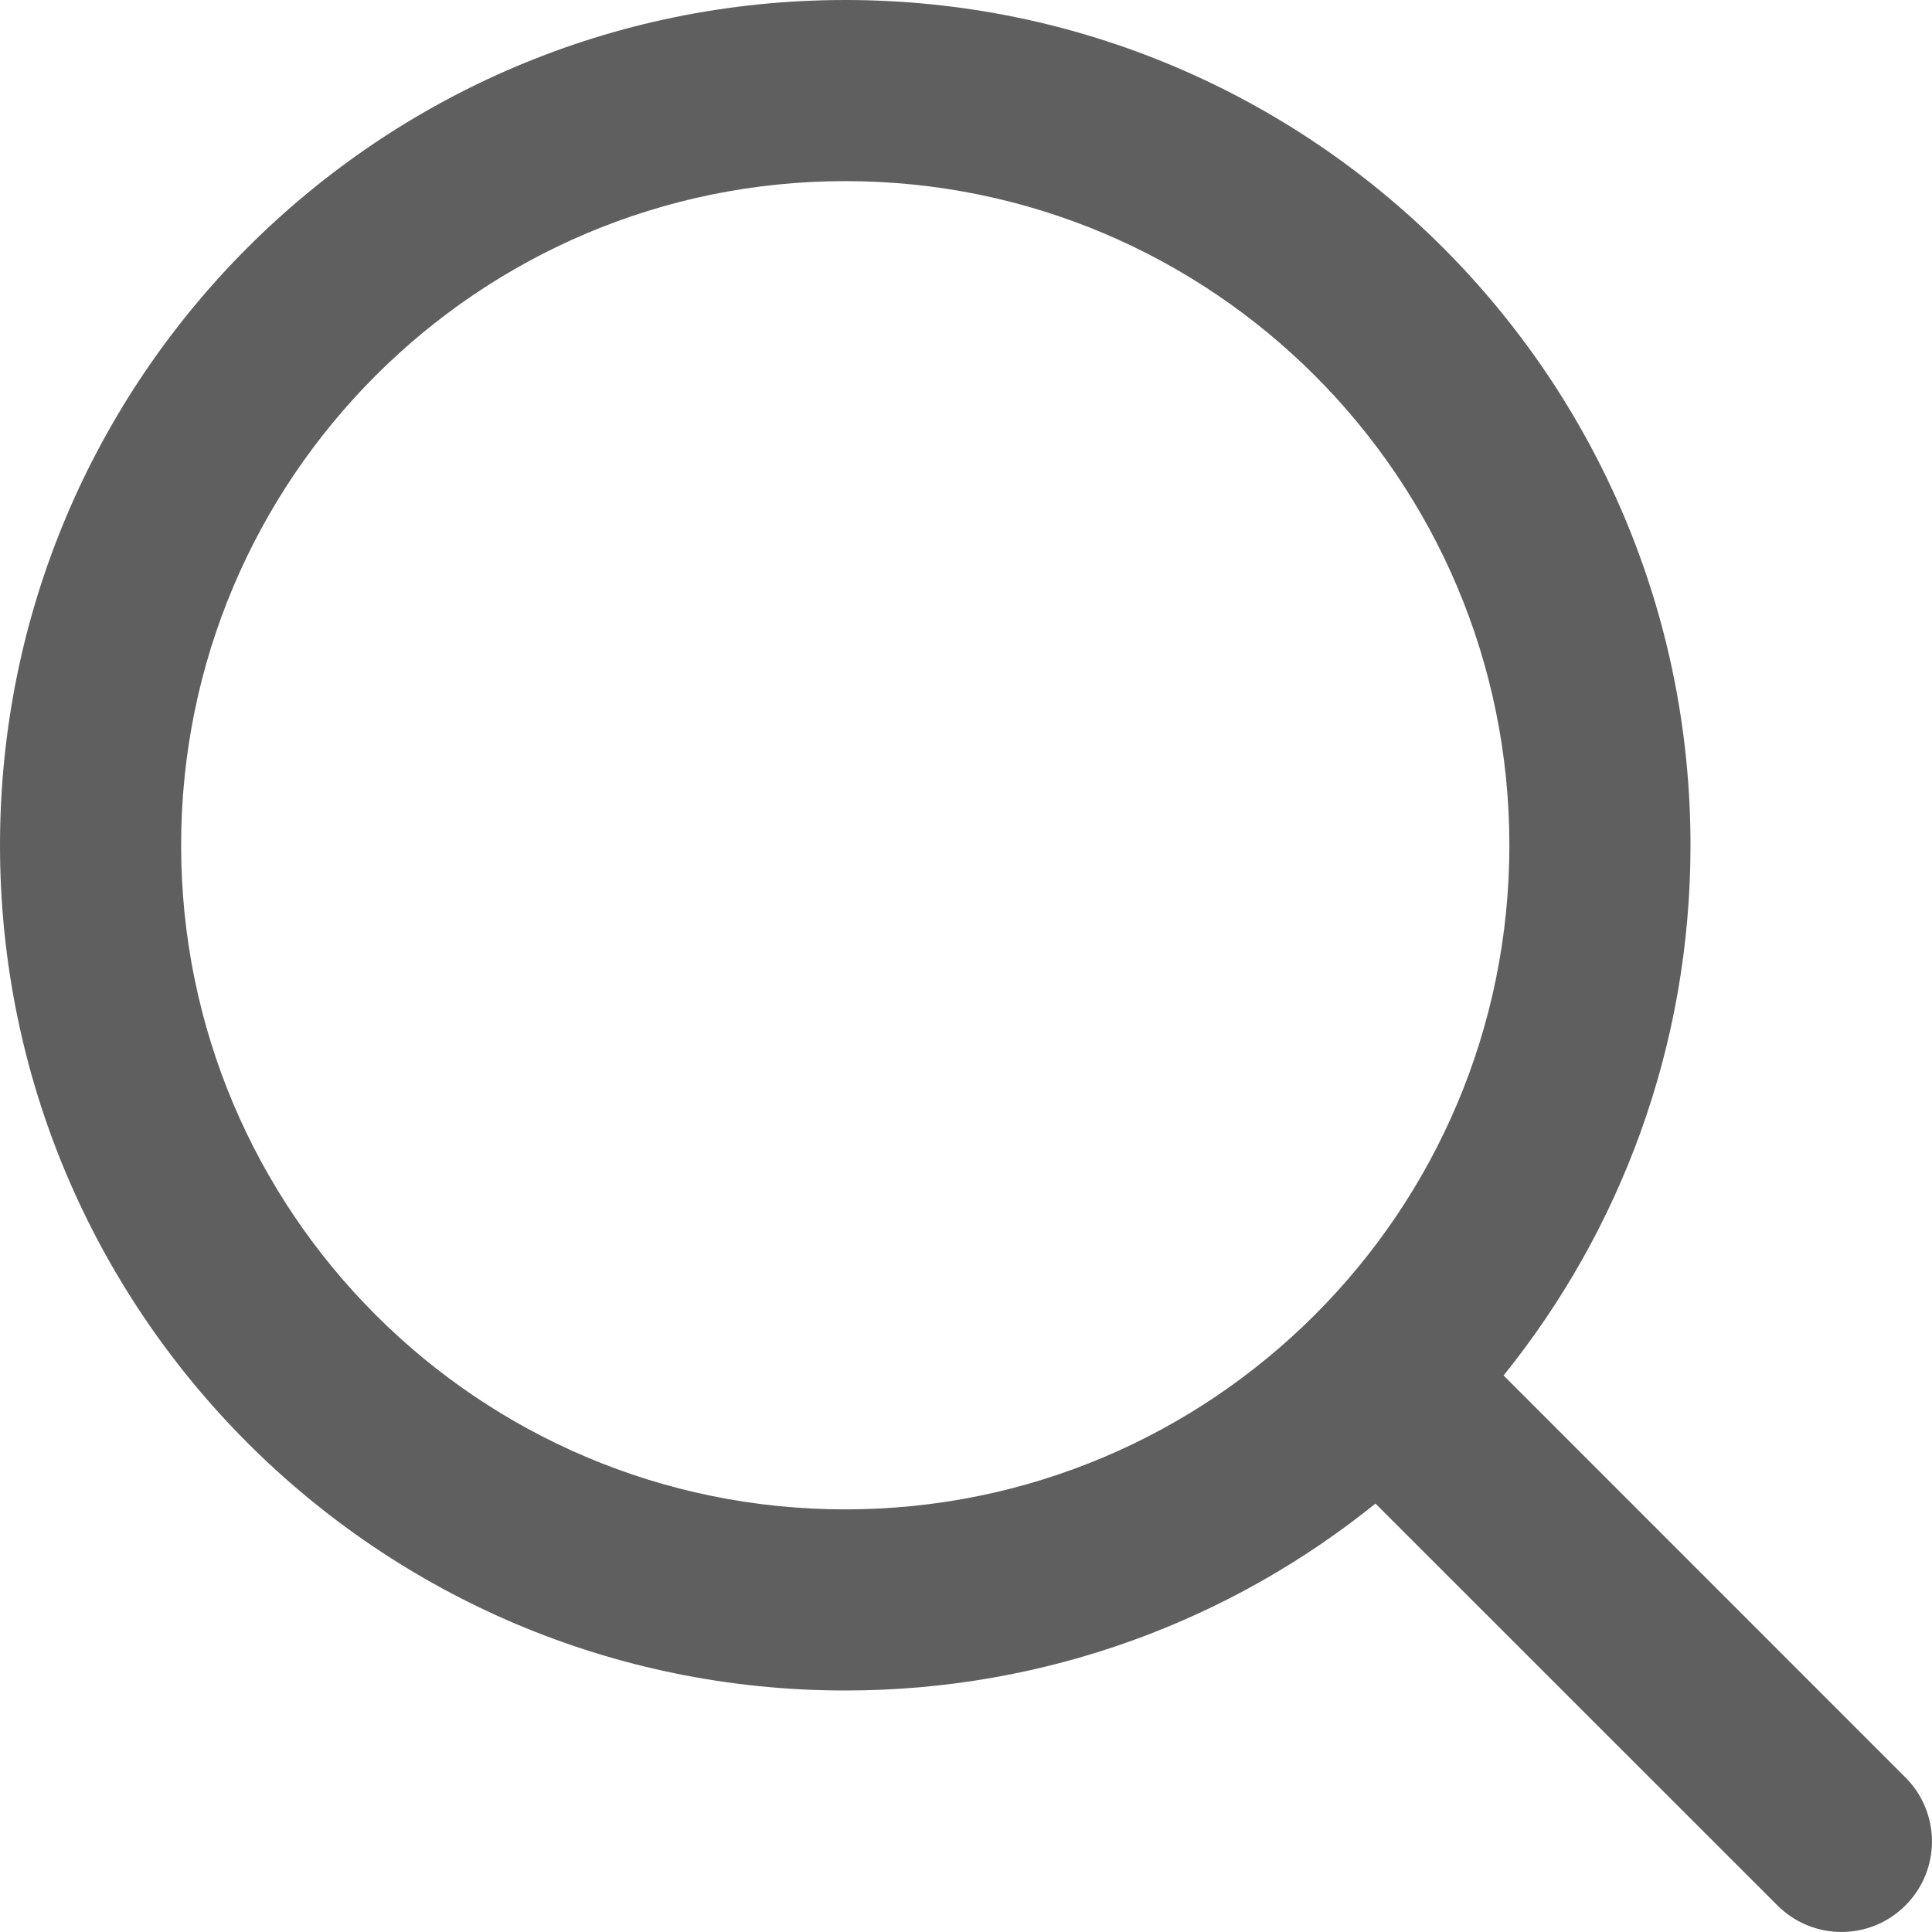
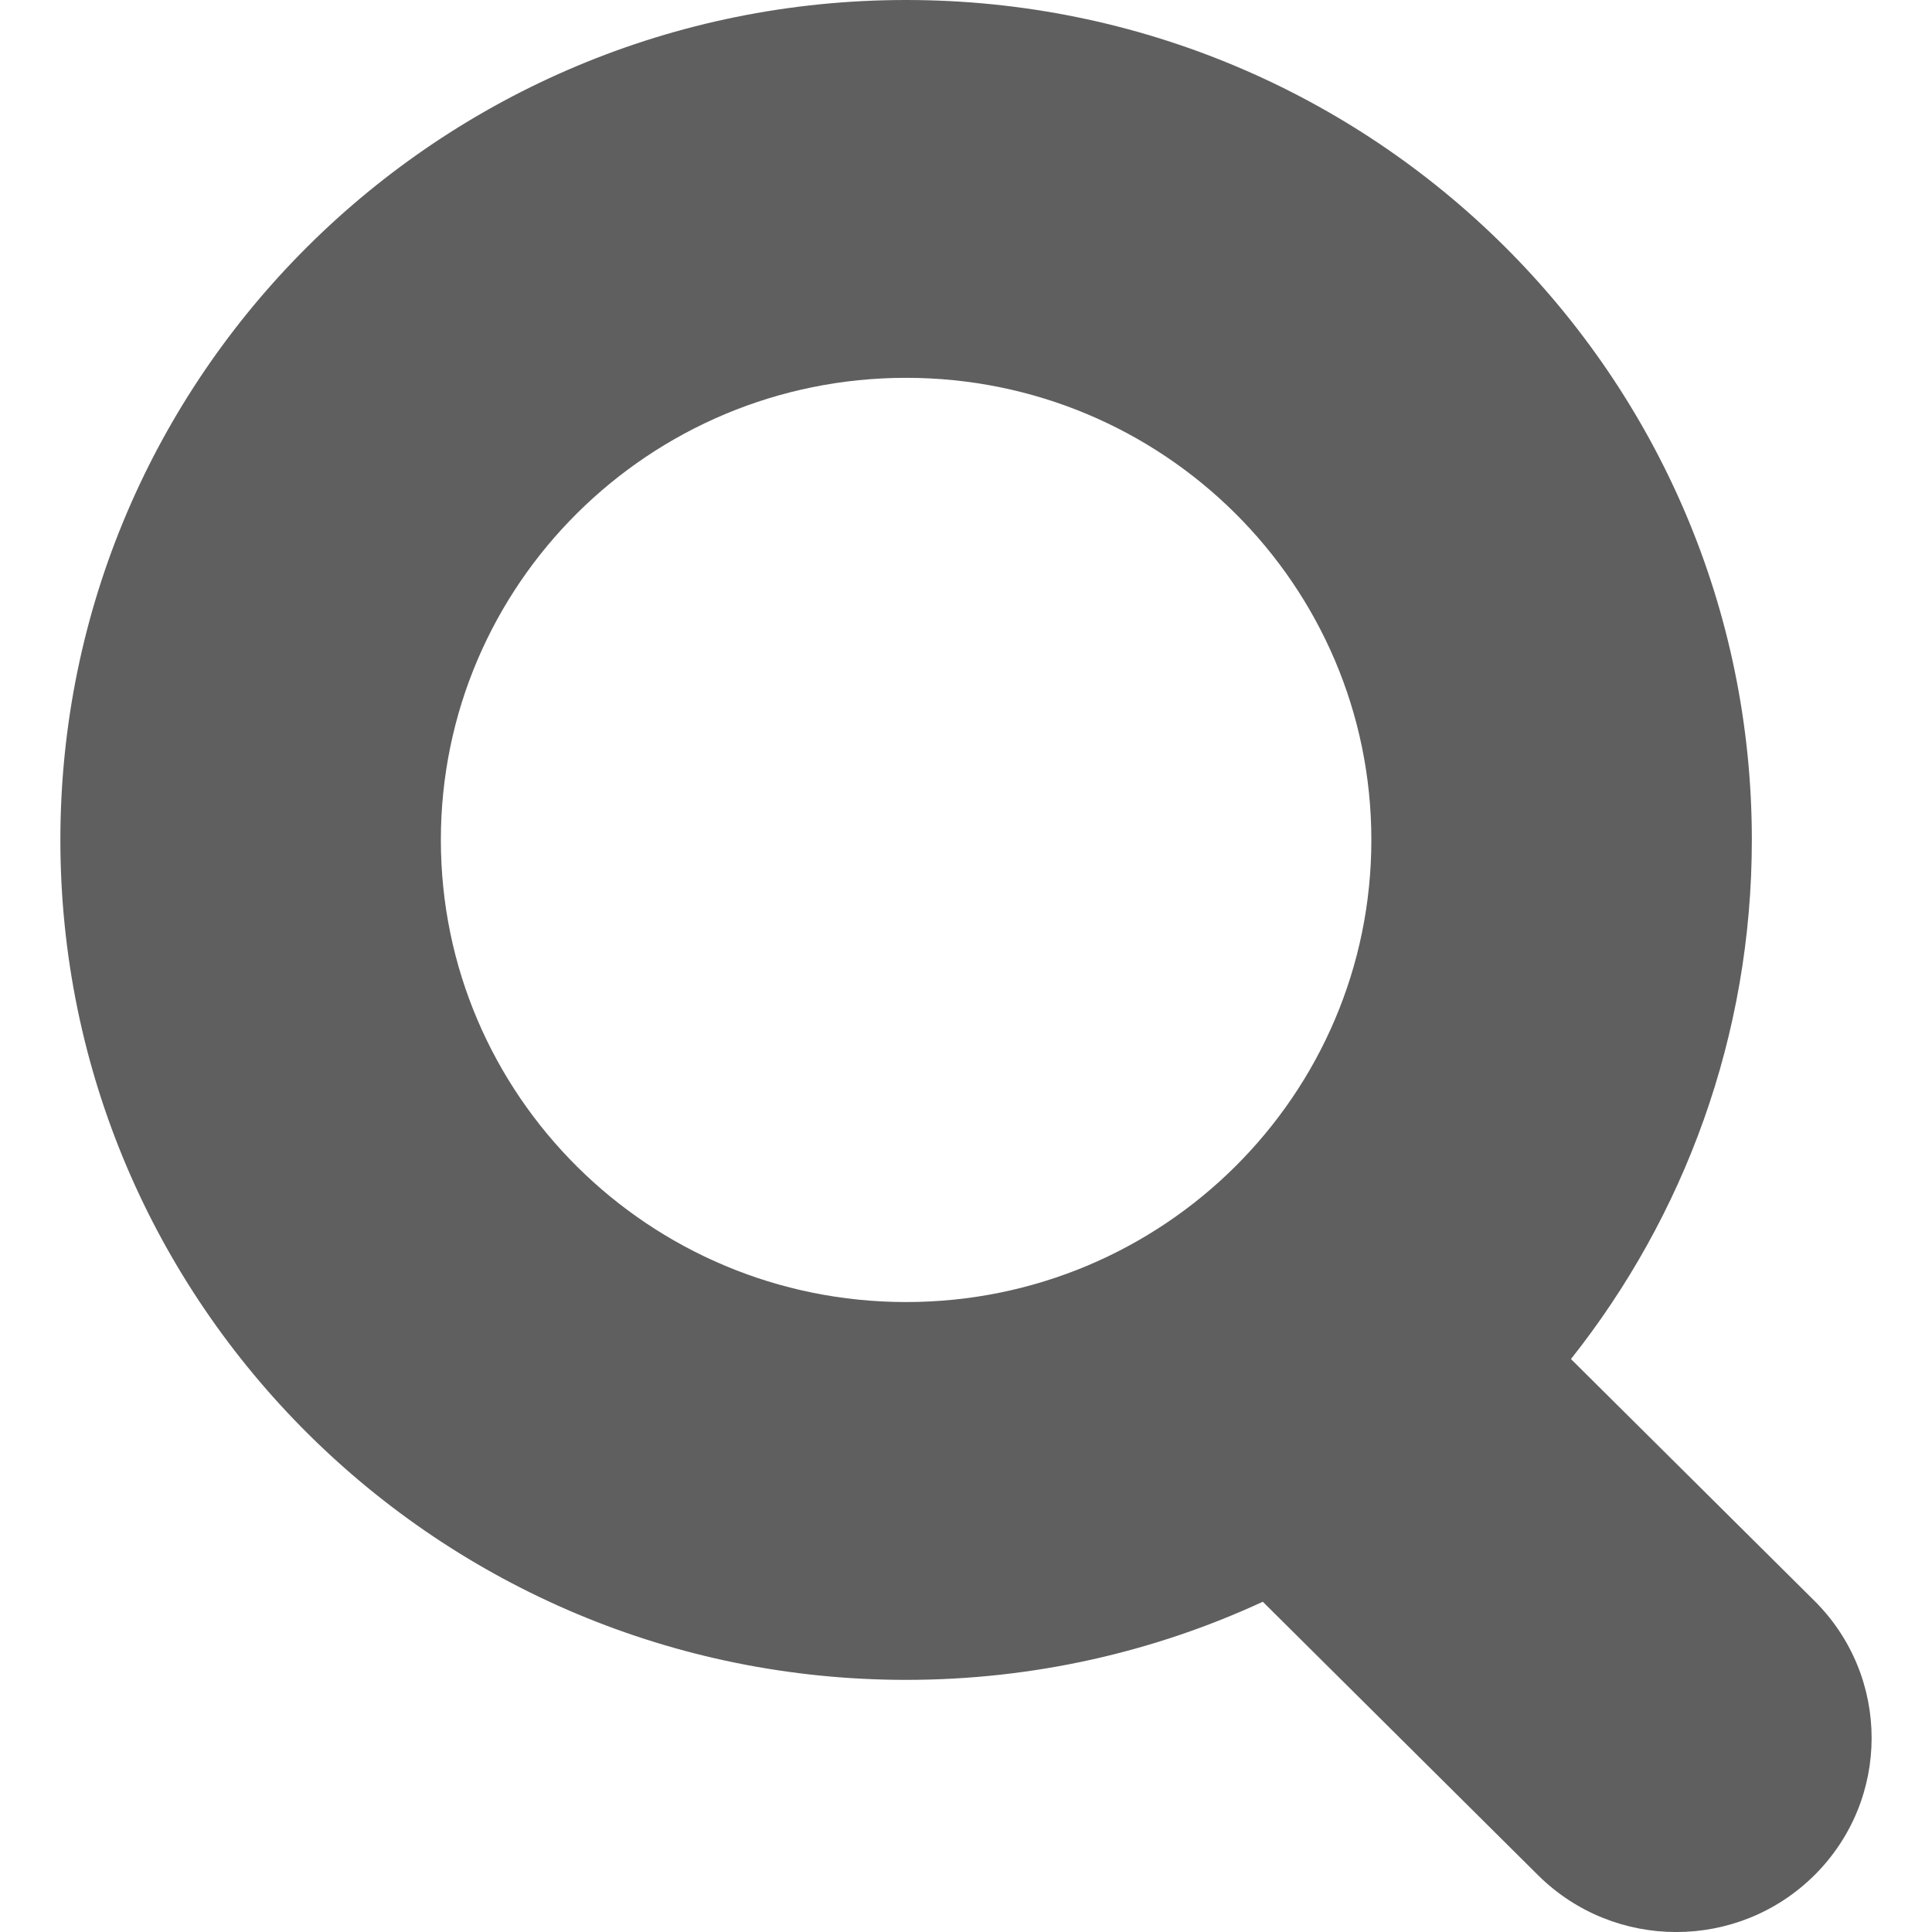
<svg xmlns="http://www.w3.org/2000/svg" width="16" height="16" viewBox="0 0 16 16" fill="none">
-   <path fill-rule="evenodd" clip-rule="evenodd" d="M7 1.5C3.962 1.5 1.5 3.962 1.5 7C1.5 10.038 3.962 12.5 7 12.5C8.519 12.5 9.893 11.885 10.889 10.889C11.885 9.893 12.5 8.519 12.5 7C12.5 3.962 10.038 1.5 7 1.5ZM0 7C0 3.134 3.134 0 7 0C10.866 0 14 3.134 14 7C14 8.663 13.42 10.191 12.452 11.391L15.78 14.72C16.073 15.013 16.073 15.487 15.78 15.78C15.487 16.073 15.013 16.073 14.72 15.78L11.391 12.452C10.191 13.42 8.663 14 7 14C3.134 14 0 10.866 0 7Z" fill="#5F5F5F" />
+   <path fill-rule="evenodd" clip-rule="evenodd" d="M10.458 13.265C9.56 13.68 8.559 13.912 7.504 13.912C3.636 13.912 0.5 10.798 0.5 6.956C0.5 3.114 3.636 0 7.504 0C11.372 0 14.508 3.114 14.508 6.956C14.508 8.579 13.948 10.072 13.01 11.255L15.026 13.257C15.658 13.885 15.658 14.902 15.026 15.53C14.394 16.157 13.37 16.157 12.738 15.53L10.458 13.265ZM11.357 6.956C11.357 9.069 9.632 10.783 7.504 10.783C5.376 10.783 3.651 9.069 3.651 6.956C3.651 4.843 5.376 3.129 7.504 3.129C9.632 3.129 11.357 4.843 11.357 6.956Z" fill="#5F5F5F" />
</svg>
